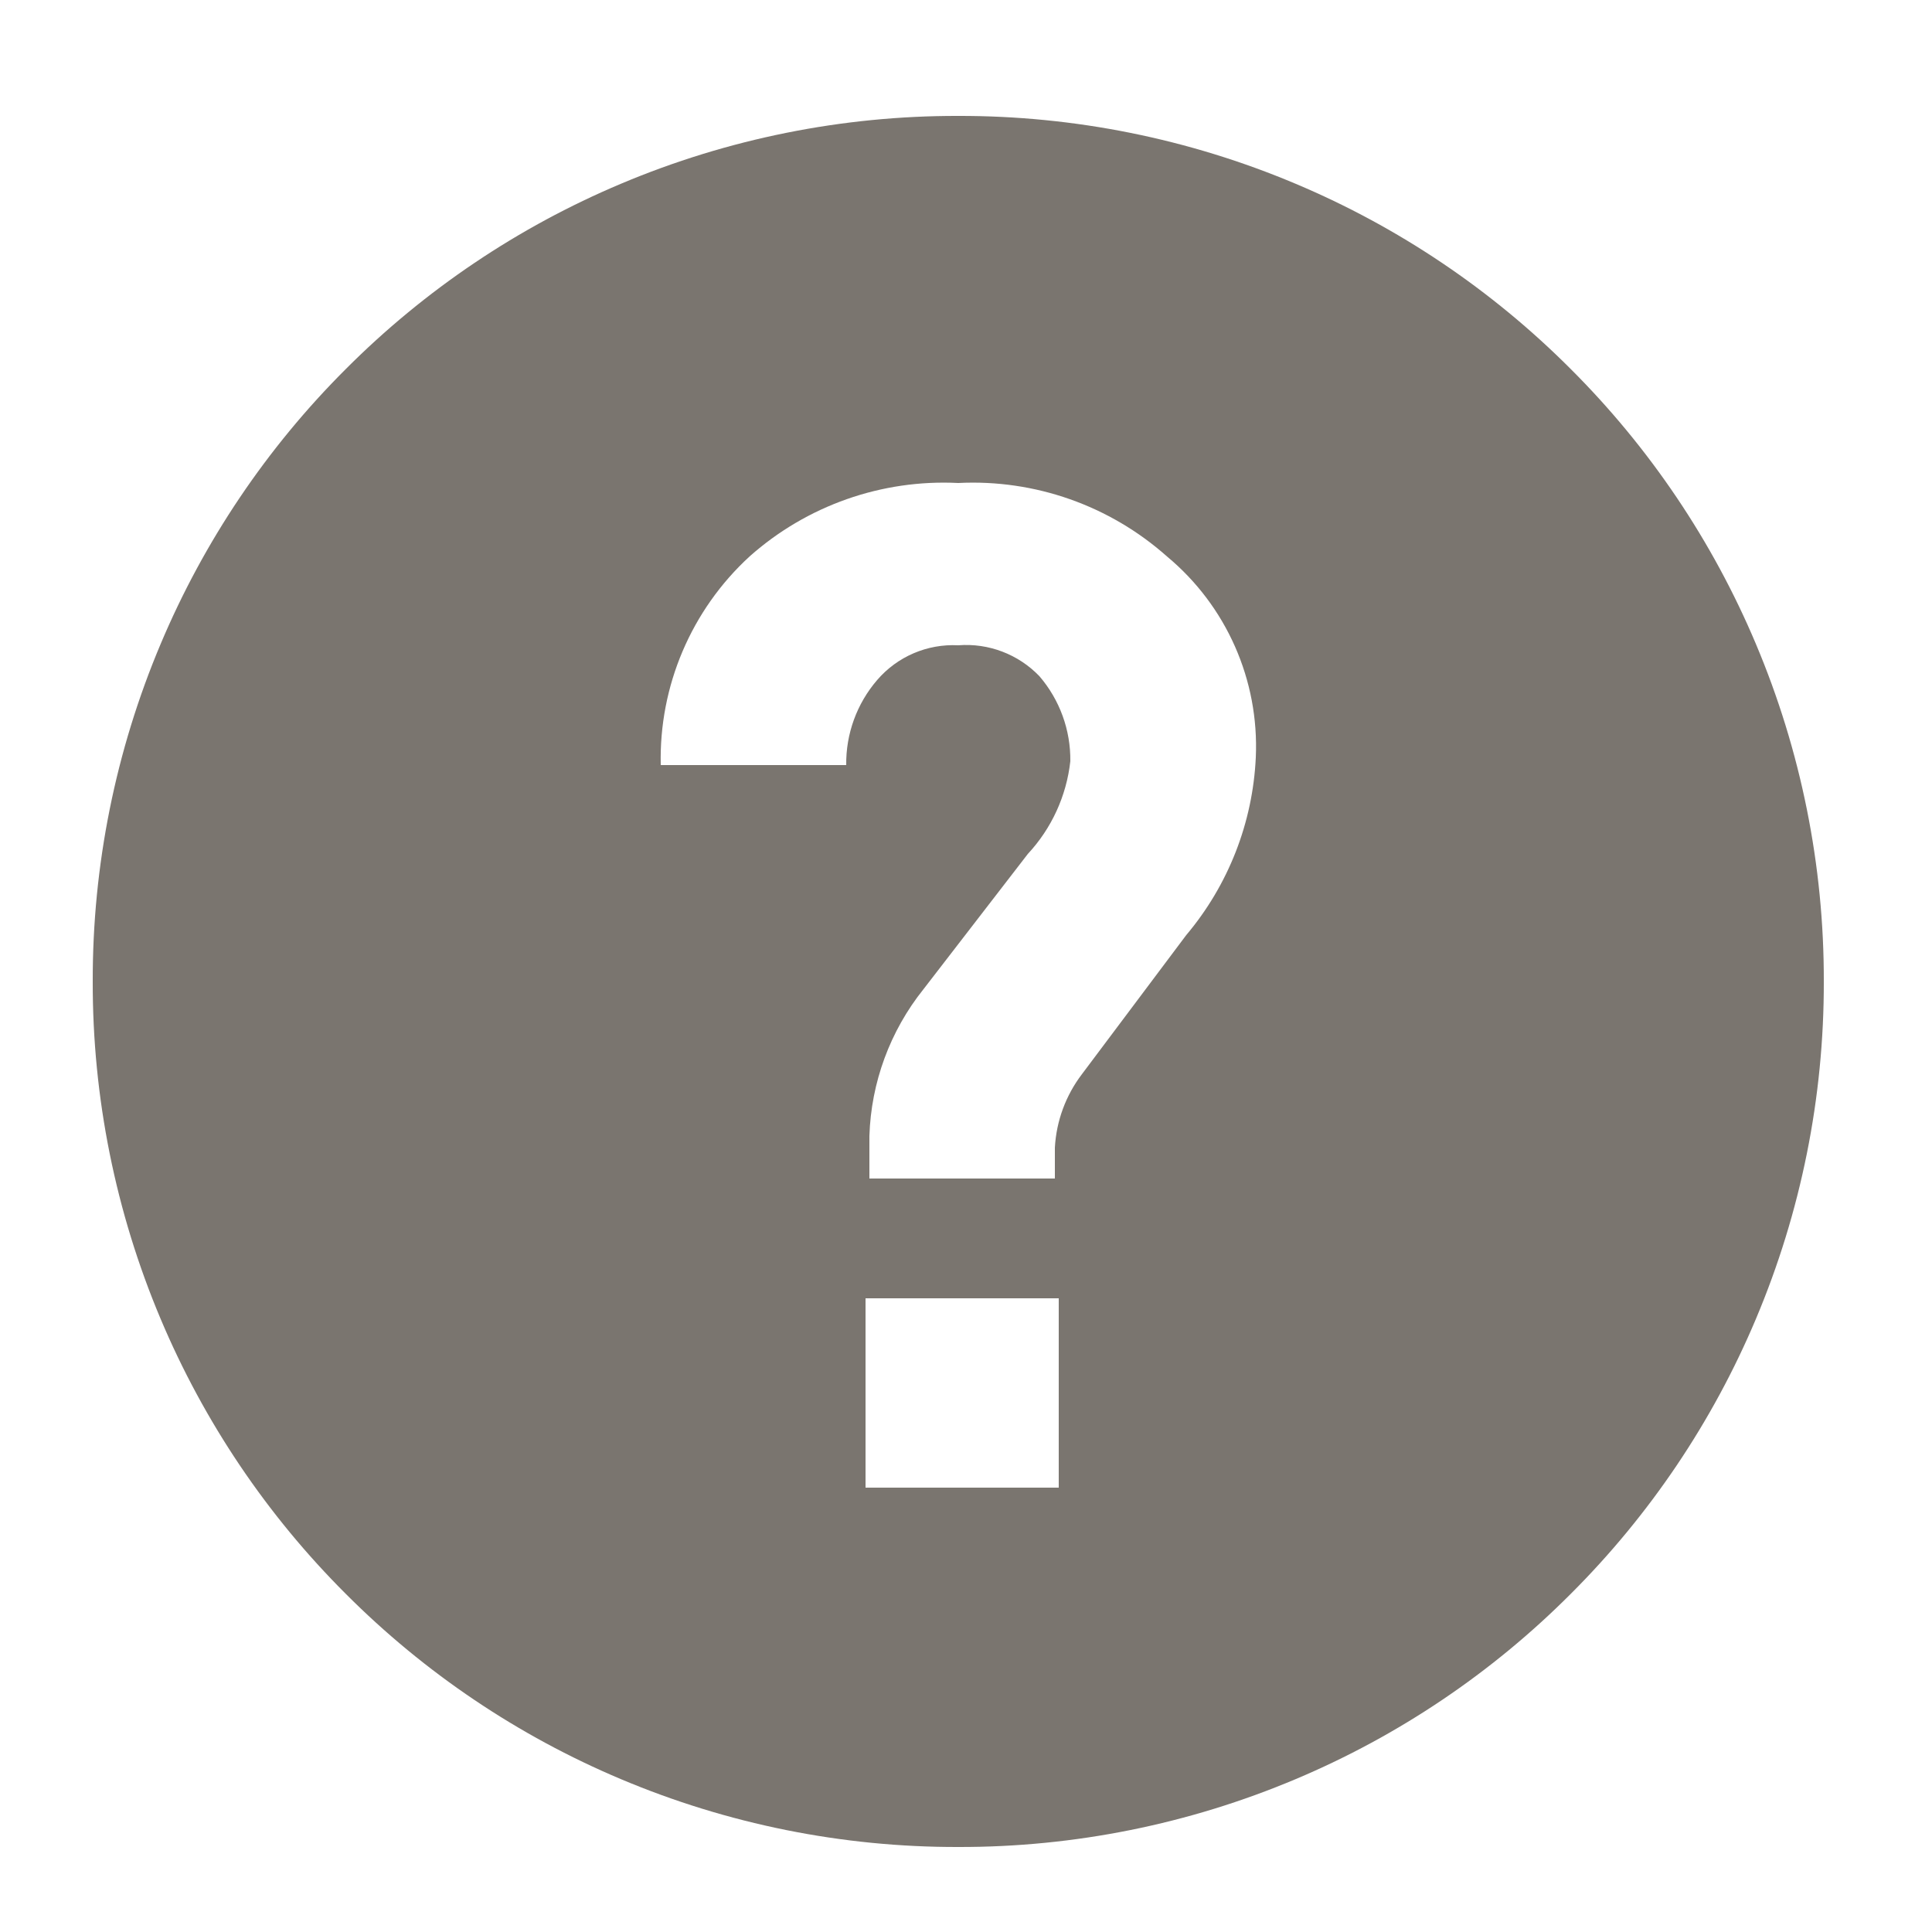
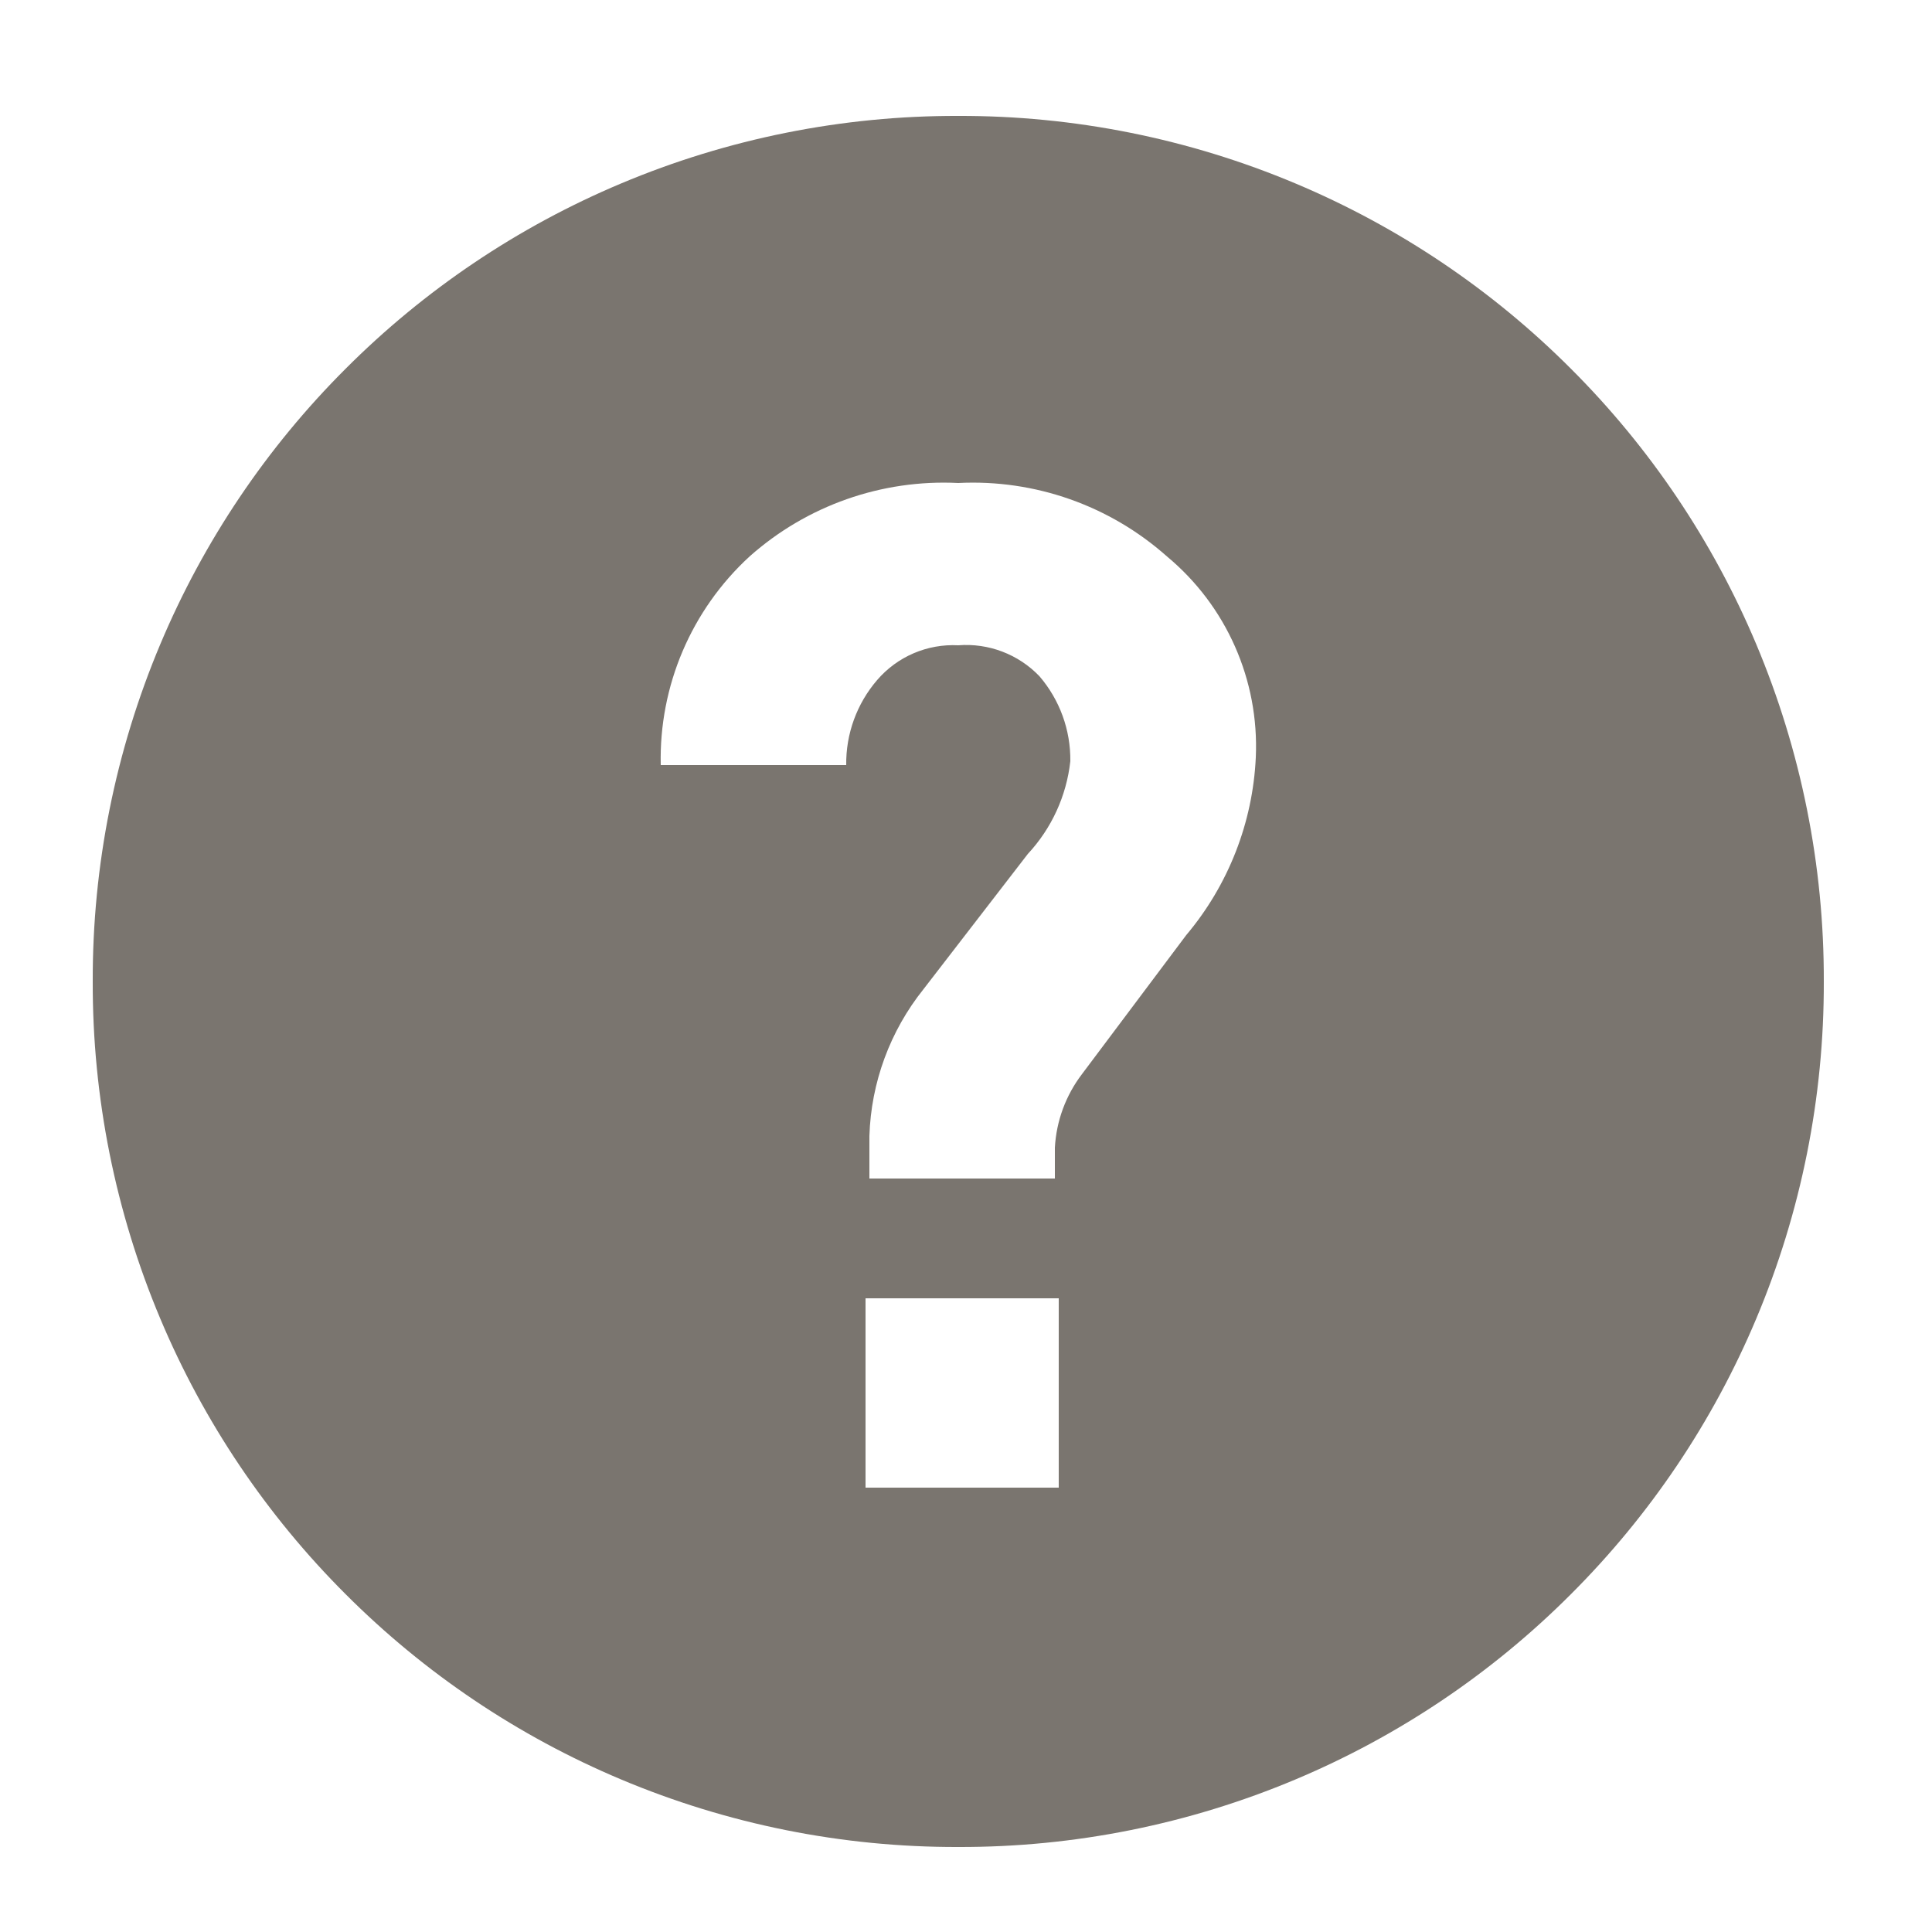
- <svg xmlns="http://www.w3.org/2000/svg" width="50" height="50" viewBox="0 0 50 50">
+ <svg xmlns="http://www.w3.org/2000/svg" width="40" height="40" viewBox="0 0 40 40">
  <g id="ic-question" transform="translate(-1776 -395)">
-     <rect id="Rectangle_10" data-name="Rectangle 10" width="50" height="50" transform="translate(1776 395)" fill="rgba(255,255,255,0)" />
-     <g id="Group_17" data-name="Group 17" transform="translate(1276.1 398)">
-       <path id="Exclusion_2" data-name="Exclusion 2" d="M-1253.7-353.2a22.337,22.337,0,0,1-8.731-1.756,22.259,22.259,0,0,1-7.119-4.794,22.263,22.263,0,0,1-4.794-7.119,22.338,22.338,0,0,1-1.756-8.731,22.339,22.339,0,0,1,1.756-8.731,22.262,22.262,0,0,1,4.794-7.119,22.261,22.261,0,0,1,7.119-4.794A22.338,22.338,0,0,1-1253.7-398a22.338,22.338,0,0,1,8.731,1.756,22.26,22.26,0,0,1,7.119,4.794,22.262,22.262,0,0,1,4.794,7.119,22.339,22.339,0,0,1,1.756,8.731,22.338,22.338,0,0,1-1.756,8.731,22.263,22.263,0,0,1-4.794,7.119,22.261,22.261,0,0,1-7.119,4.794A22.336,22.336,0,0,1-1253.7-353.2Zm-2.4-14.2h0v4.9h5v-4.9Zm2.4-16.9a2.627,2.627,0,0,1,2.1.8,3.313,3.313,0,0,1,.8,2.2,4.2,4.2,0,0,1-1.1,2.4l-2.7,3.5a6.4,6.4,0,0,0-1.4,3.8v1.1h4.8v-.8a3.45,3.45,0,0,1,.7-1.9l2.7-3.6a7.687,7.687,0,0,0,1.8-4.6,6.386,6.386,0,0,0-2.3-5.2,7.553,7.553,0,0,0-5.4-1.9,7.556,7.556,0,0,0-5.4,1.9,7.106,7.106,0,0,0-2.3,5.4h4.8a3.309,3.309,0,0,1,.8-2.2A2.591,2.591,0,0,1-1253.7-384.3Z" transform="translate(1778.4 398)" fill="#7a756f" />
+     <rect id="Rectangle_10" data-name="Rectangle 10" width="40" height="40" transform="translate(1776 395)" fill="rgba(255,255,255,0)" />
+     <g id="Group_17" data-name="Group 17" transform="translate(1777.92 397.4)">
+       <path id="Exclusion_2" data-name="Exclusion 2" d="M-1258.18-362.16a17.868,17.868,0,0,1-6.985-1.4,17.806,17.806,0,0,1-5.7-3.835,17.812,17.812,0,0,1-3.835-5.7,17.871,17.871,0,0,1-1.4-6.985,17.873,17.873,0,0,1,1.4-6.985,17.813,17.813,0,0,1,3.835-5.7,17.808,17.808,0,0,1,5.7-3.835,17.87,17.87,0,0,1,6.985-1.4,17.87,17.87,0,0,1,6.985,1.4,17.81,17.81,0,0,1,5.7,3.835,17.811,17.811,0,0,1,3.835,5.7,17.873,17.873,0,0,1,1.4,6.985,17.867,17.867,0,0,1-1.4,6.985,17.811,17.811,0,0,1-3.835,5.7,17.812,17.812,0,0,1-5.7,3.835,17.871,17.871,0,0,1-6.985,1.4Zm-1.92-11.36h0v3.92h4v-3.92Zm1.92-13.52a2.1,2.1,0,0,1,1.68.64,2.651,2.651,0,0,1,.64,1.76,3.36,3.36,0,0,1-.88,1.92l-2.16,2.8a5.12,5.12,0,0,0-1.12,3.04v.88h3.84v-.64a2.761,2.761,0,0,1,.56-1.52l2.16-2.88a6.15,6.15,0,0,0,1.44-3.68,5.109,5.109,0,0,0-1.84-4.16,6.042,6.042,0,0,0-4.32-1.52,6.044,6.044,0,0,0-4.32,1.52,5.685,5.685,0,0,0-1.84,4.32h3.84a2.647,2.647,0,0,1,.64-1.76,2.073,2.073,0,0,1,1.68-.72Z" transform="translate(1276.1 398)" fill="#7a756f" />
    </g>
  </g>
</svg>
